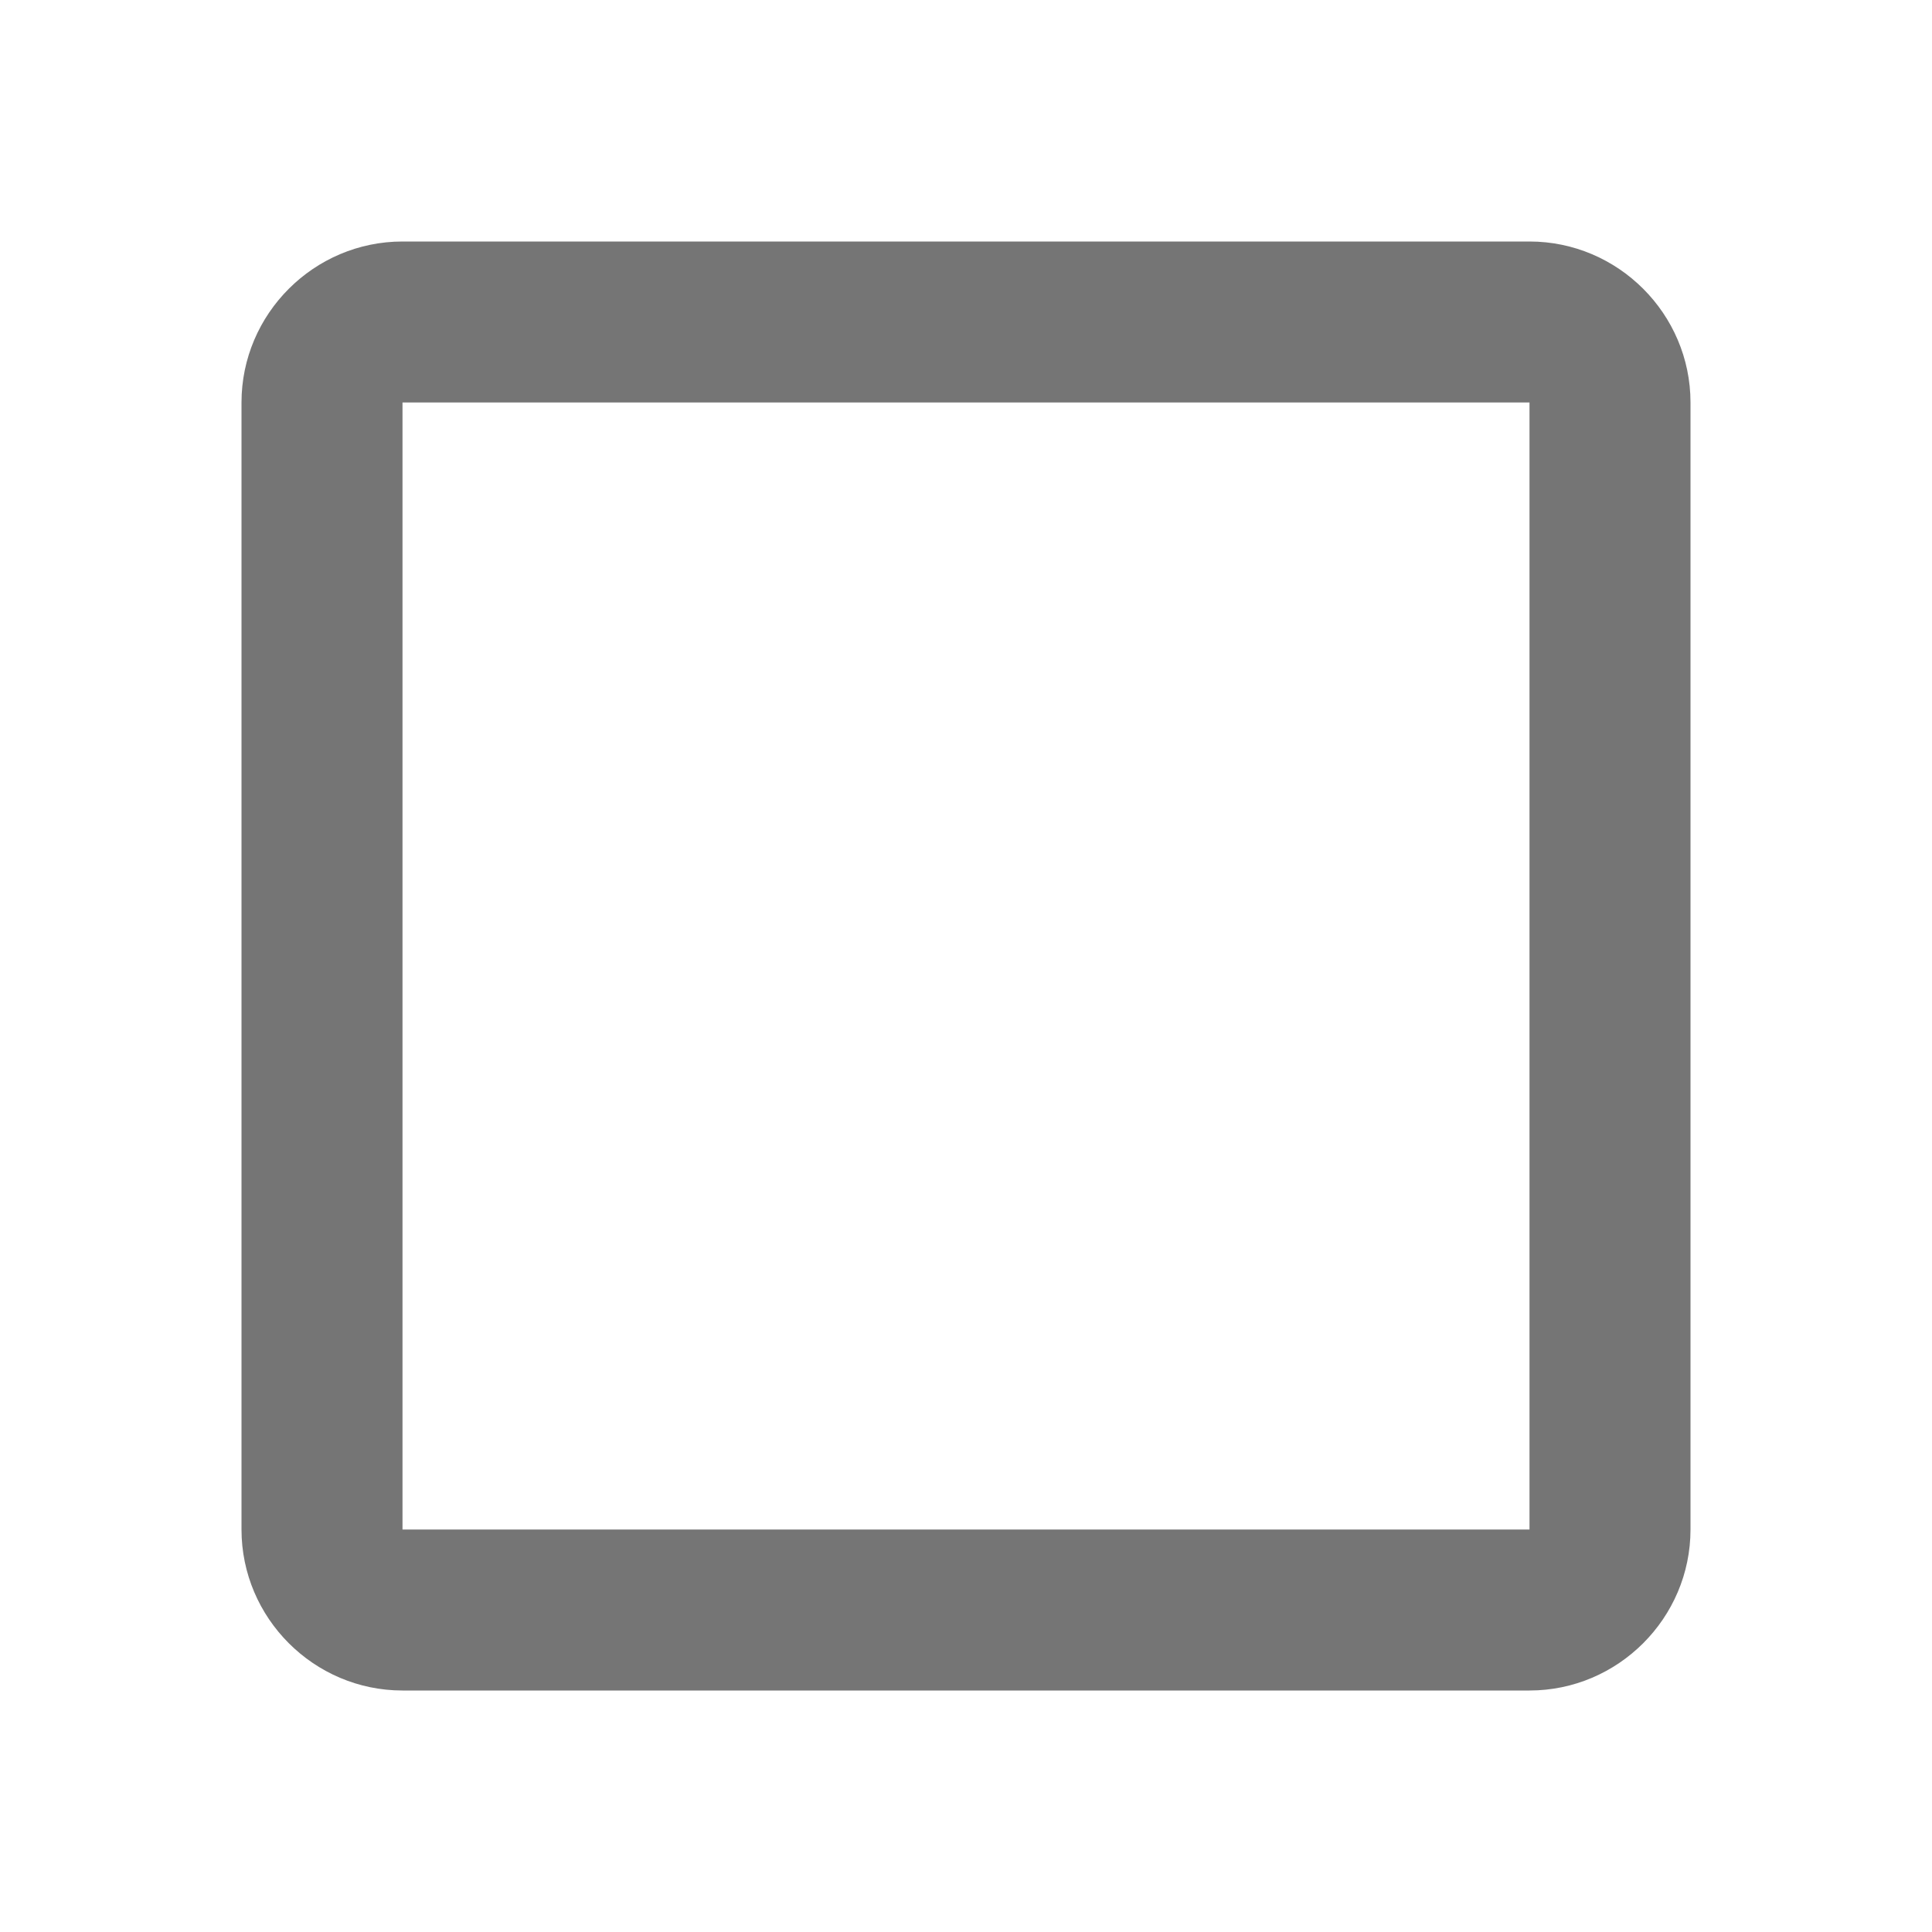
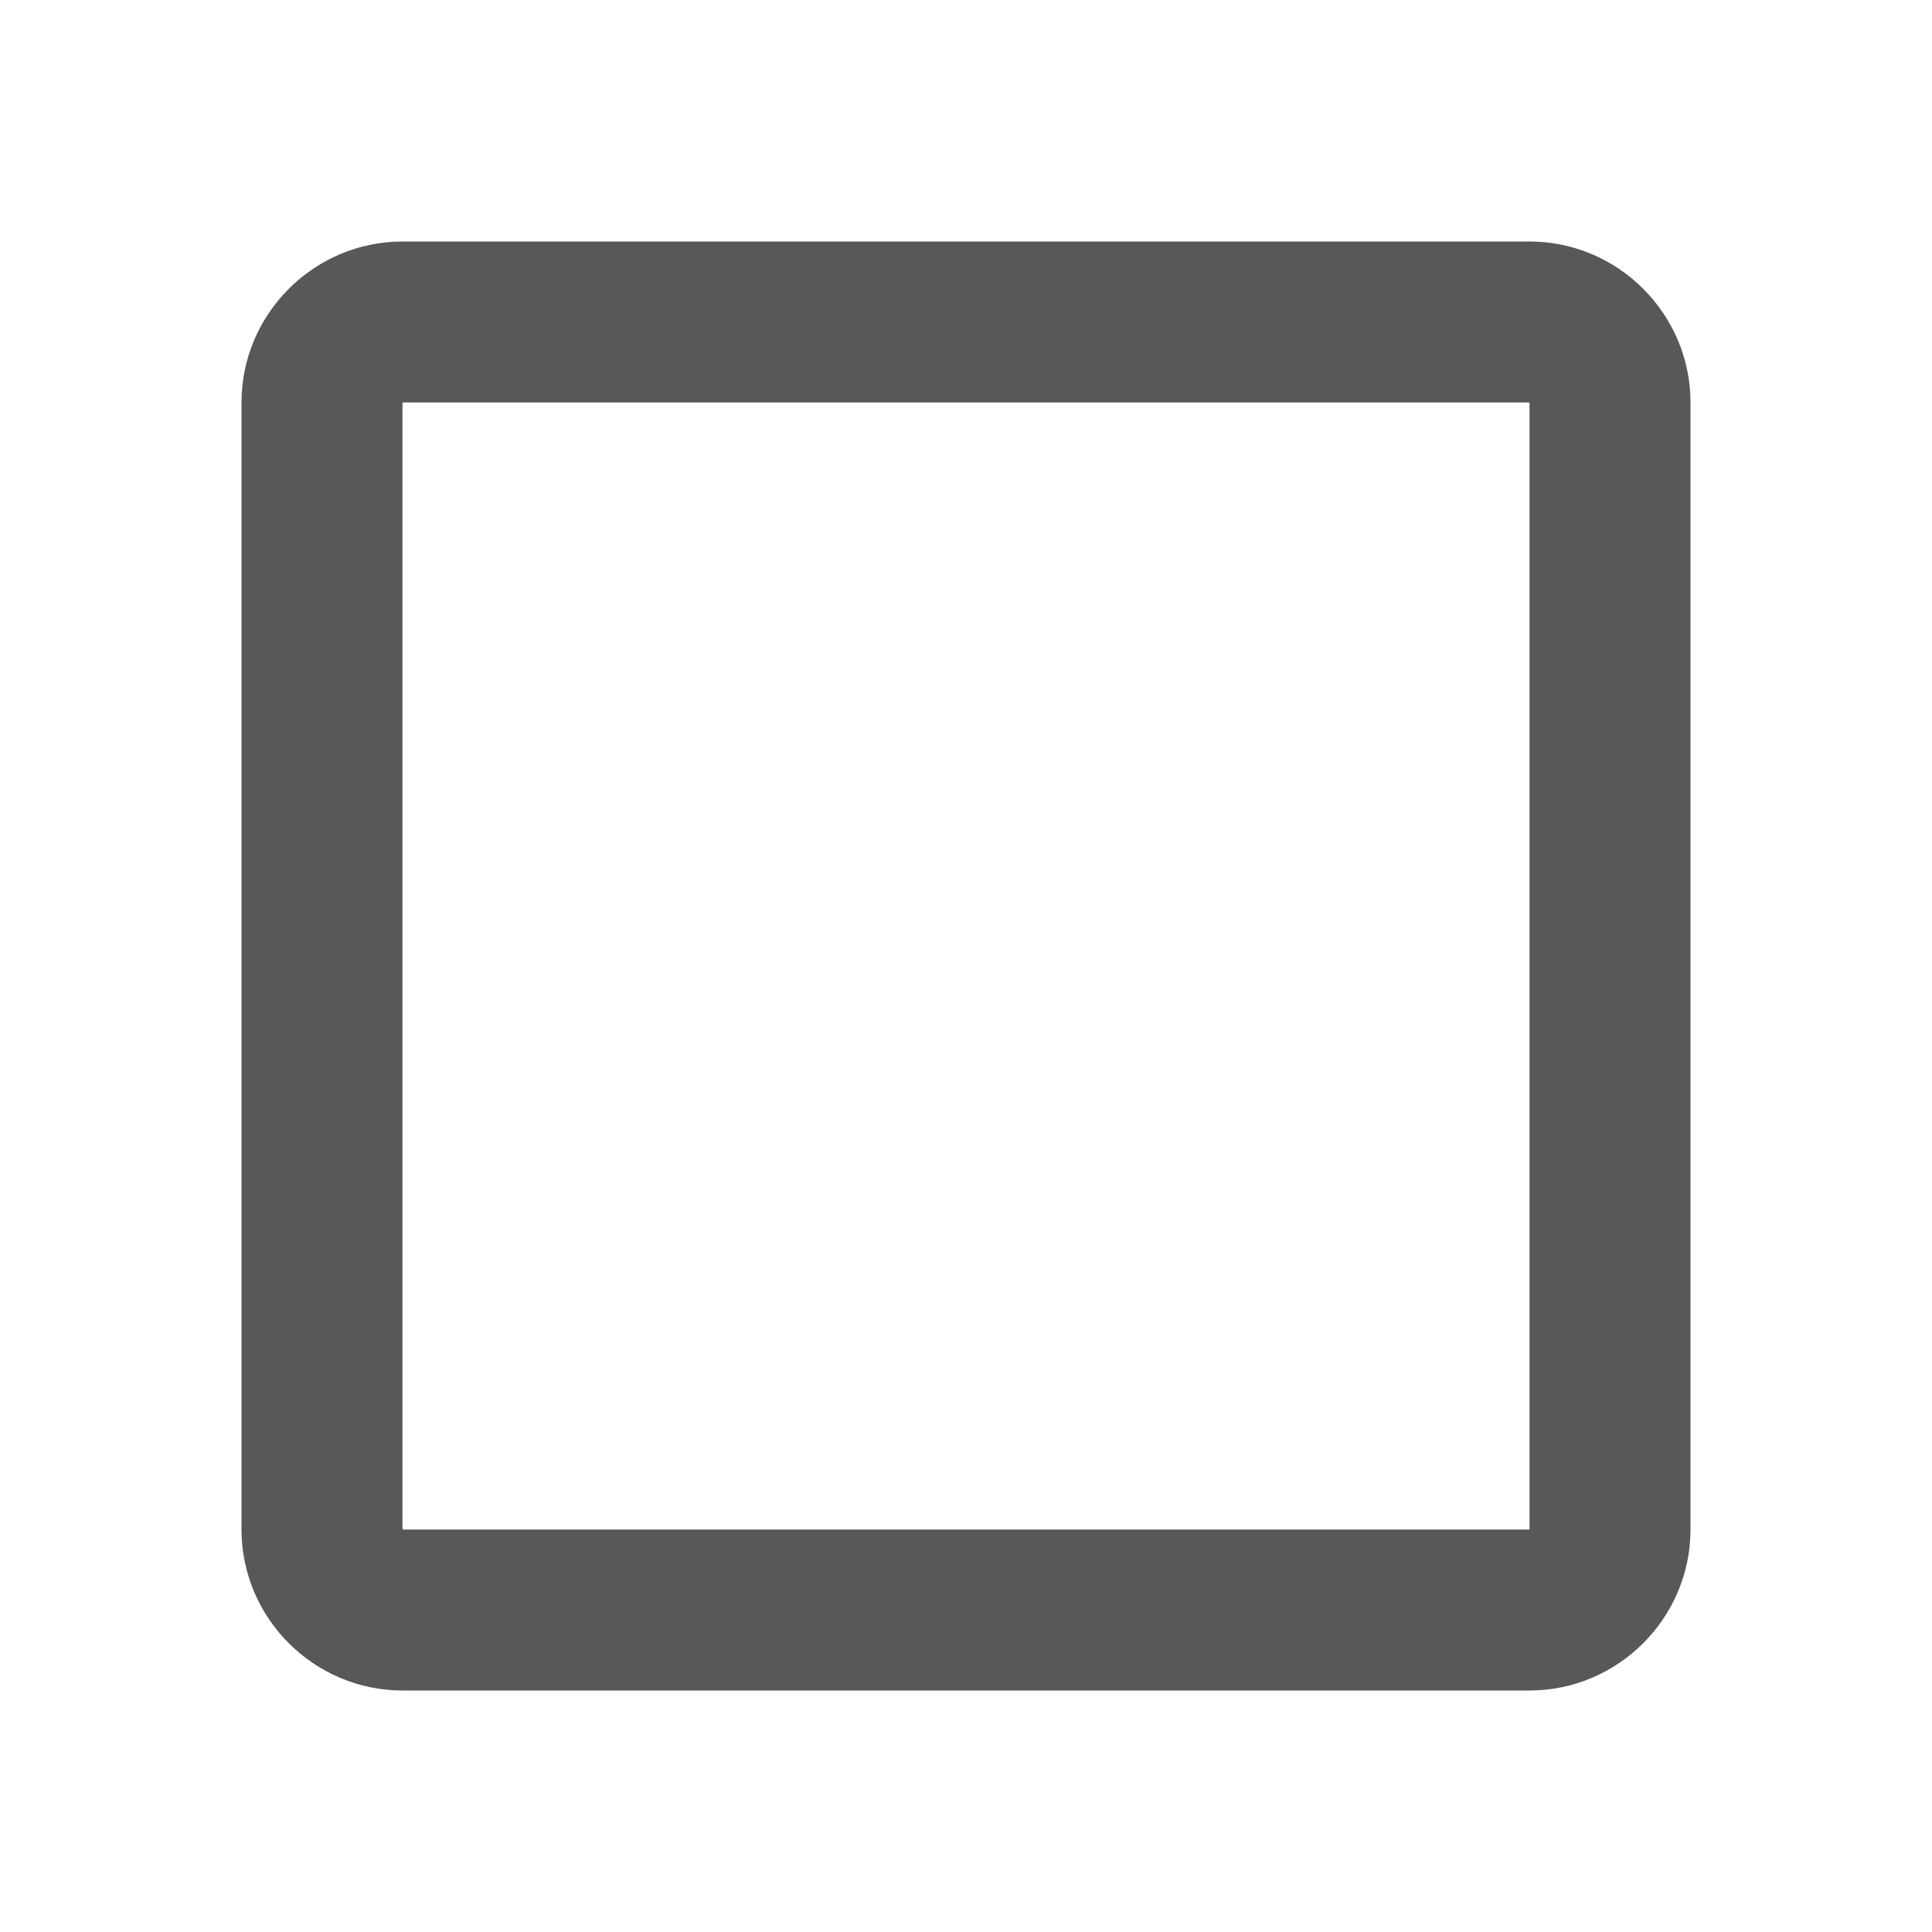
- <svg xmlns="http://www.w3.org/2000/svg" width="24" height="24" viewBox="0 0 24 24" fill="#000000" opacity="0.54">
+ <svg xmlns="http://www.w3.org/2000/svg" width="24" height="24" viewBox="0 0 24 24" fill="#111111" opacity="0.7">
  <path d="M19 5v14H5V5h14m0-2H5c-1.1 0-2 .9-2 2v14c0 1.1.9 2 2 2h14c1.1 0 2-.9 2-2V5c0-1.1-.9-2-2-2z" />
</svg>
